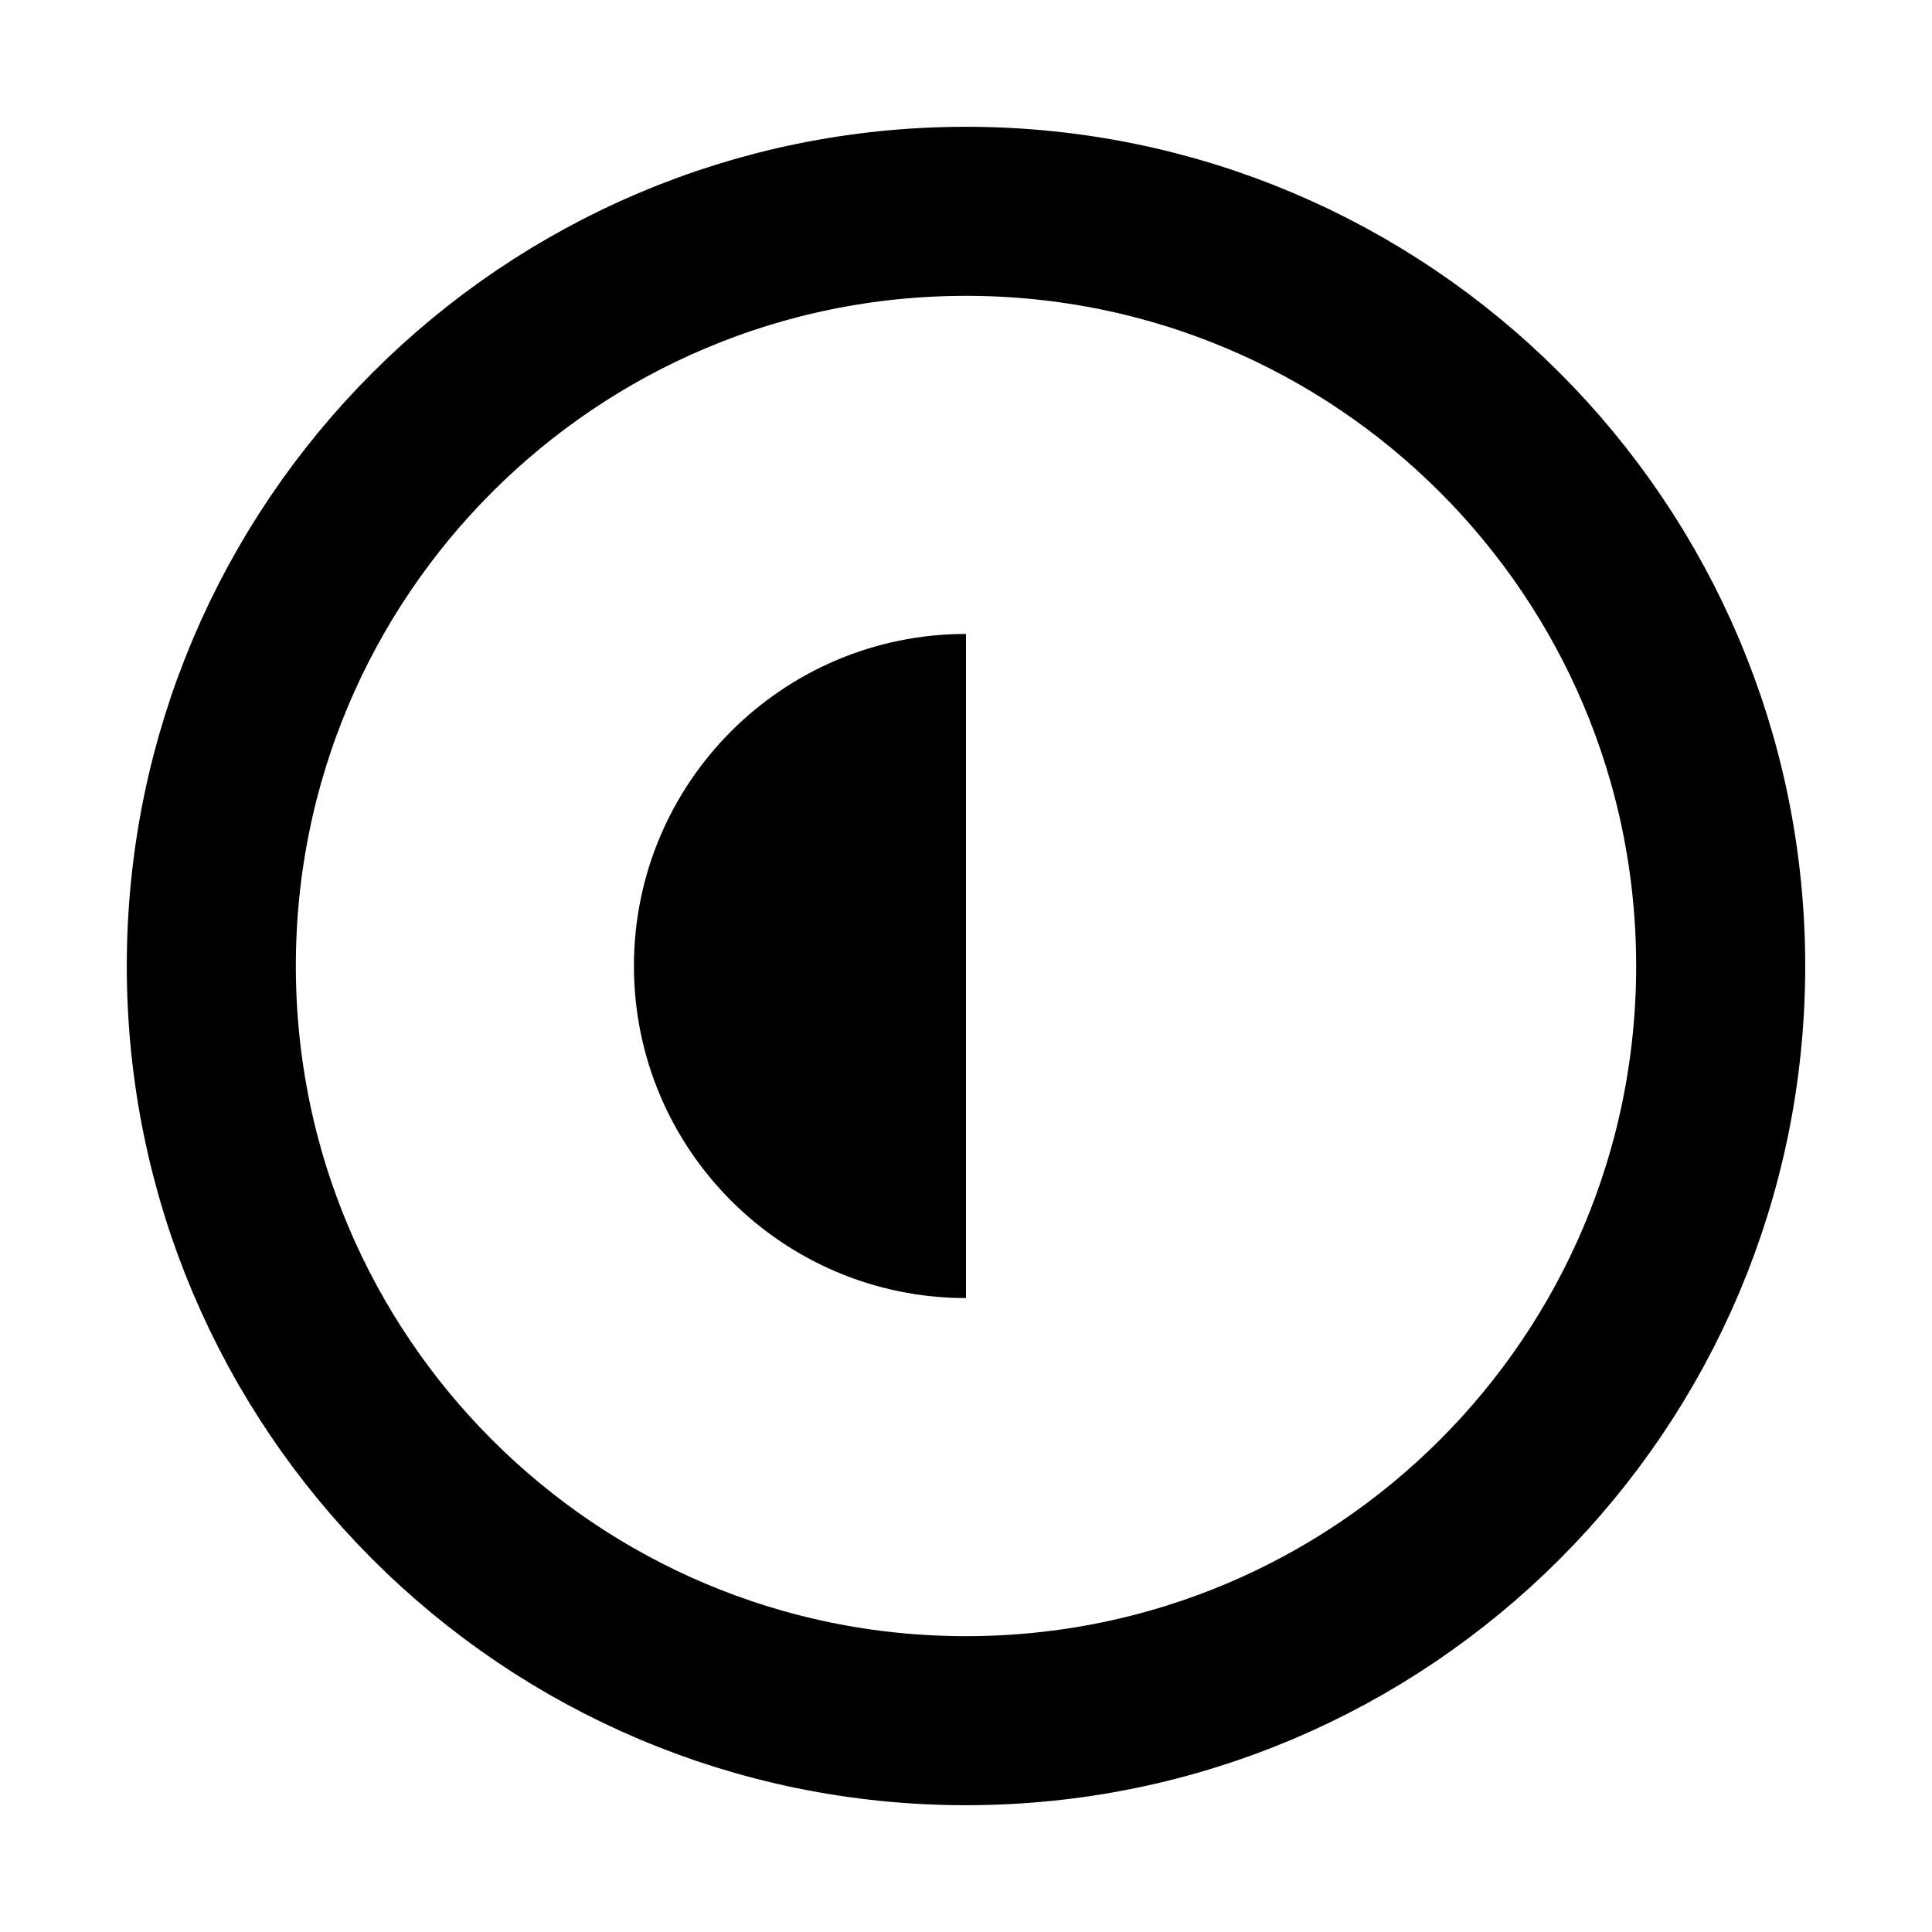
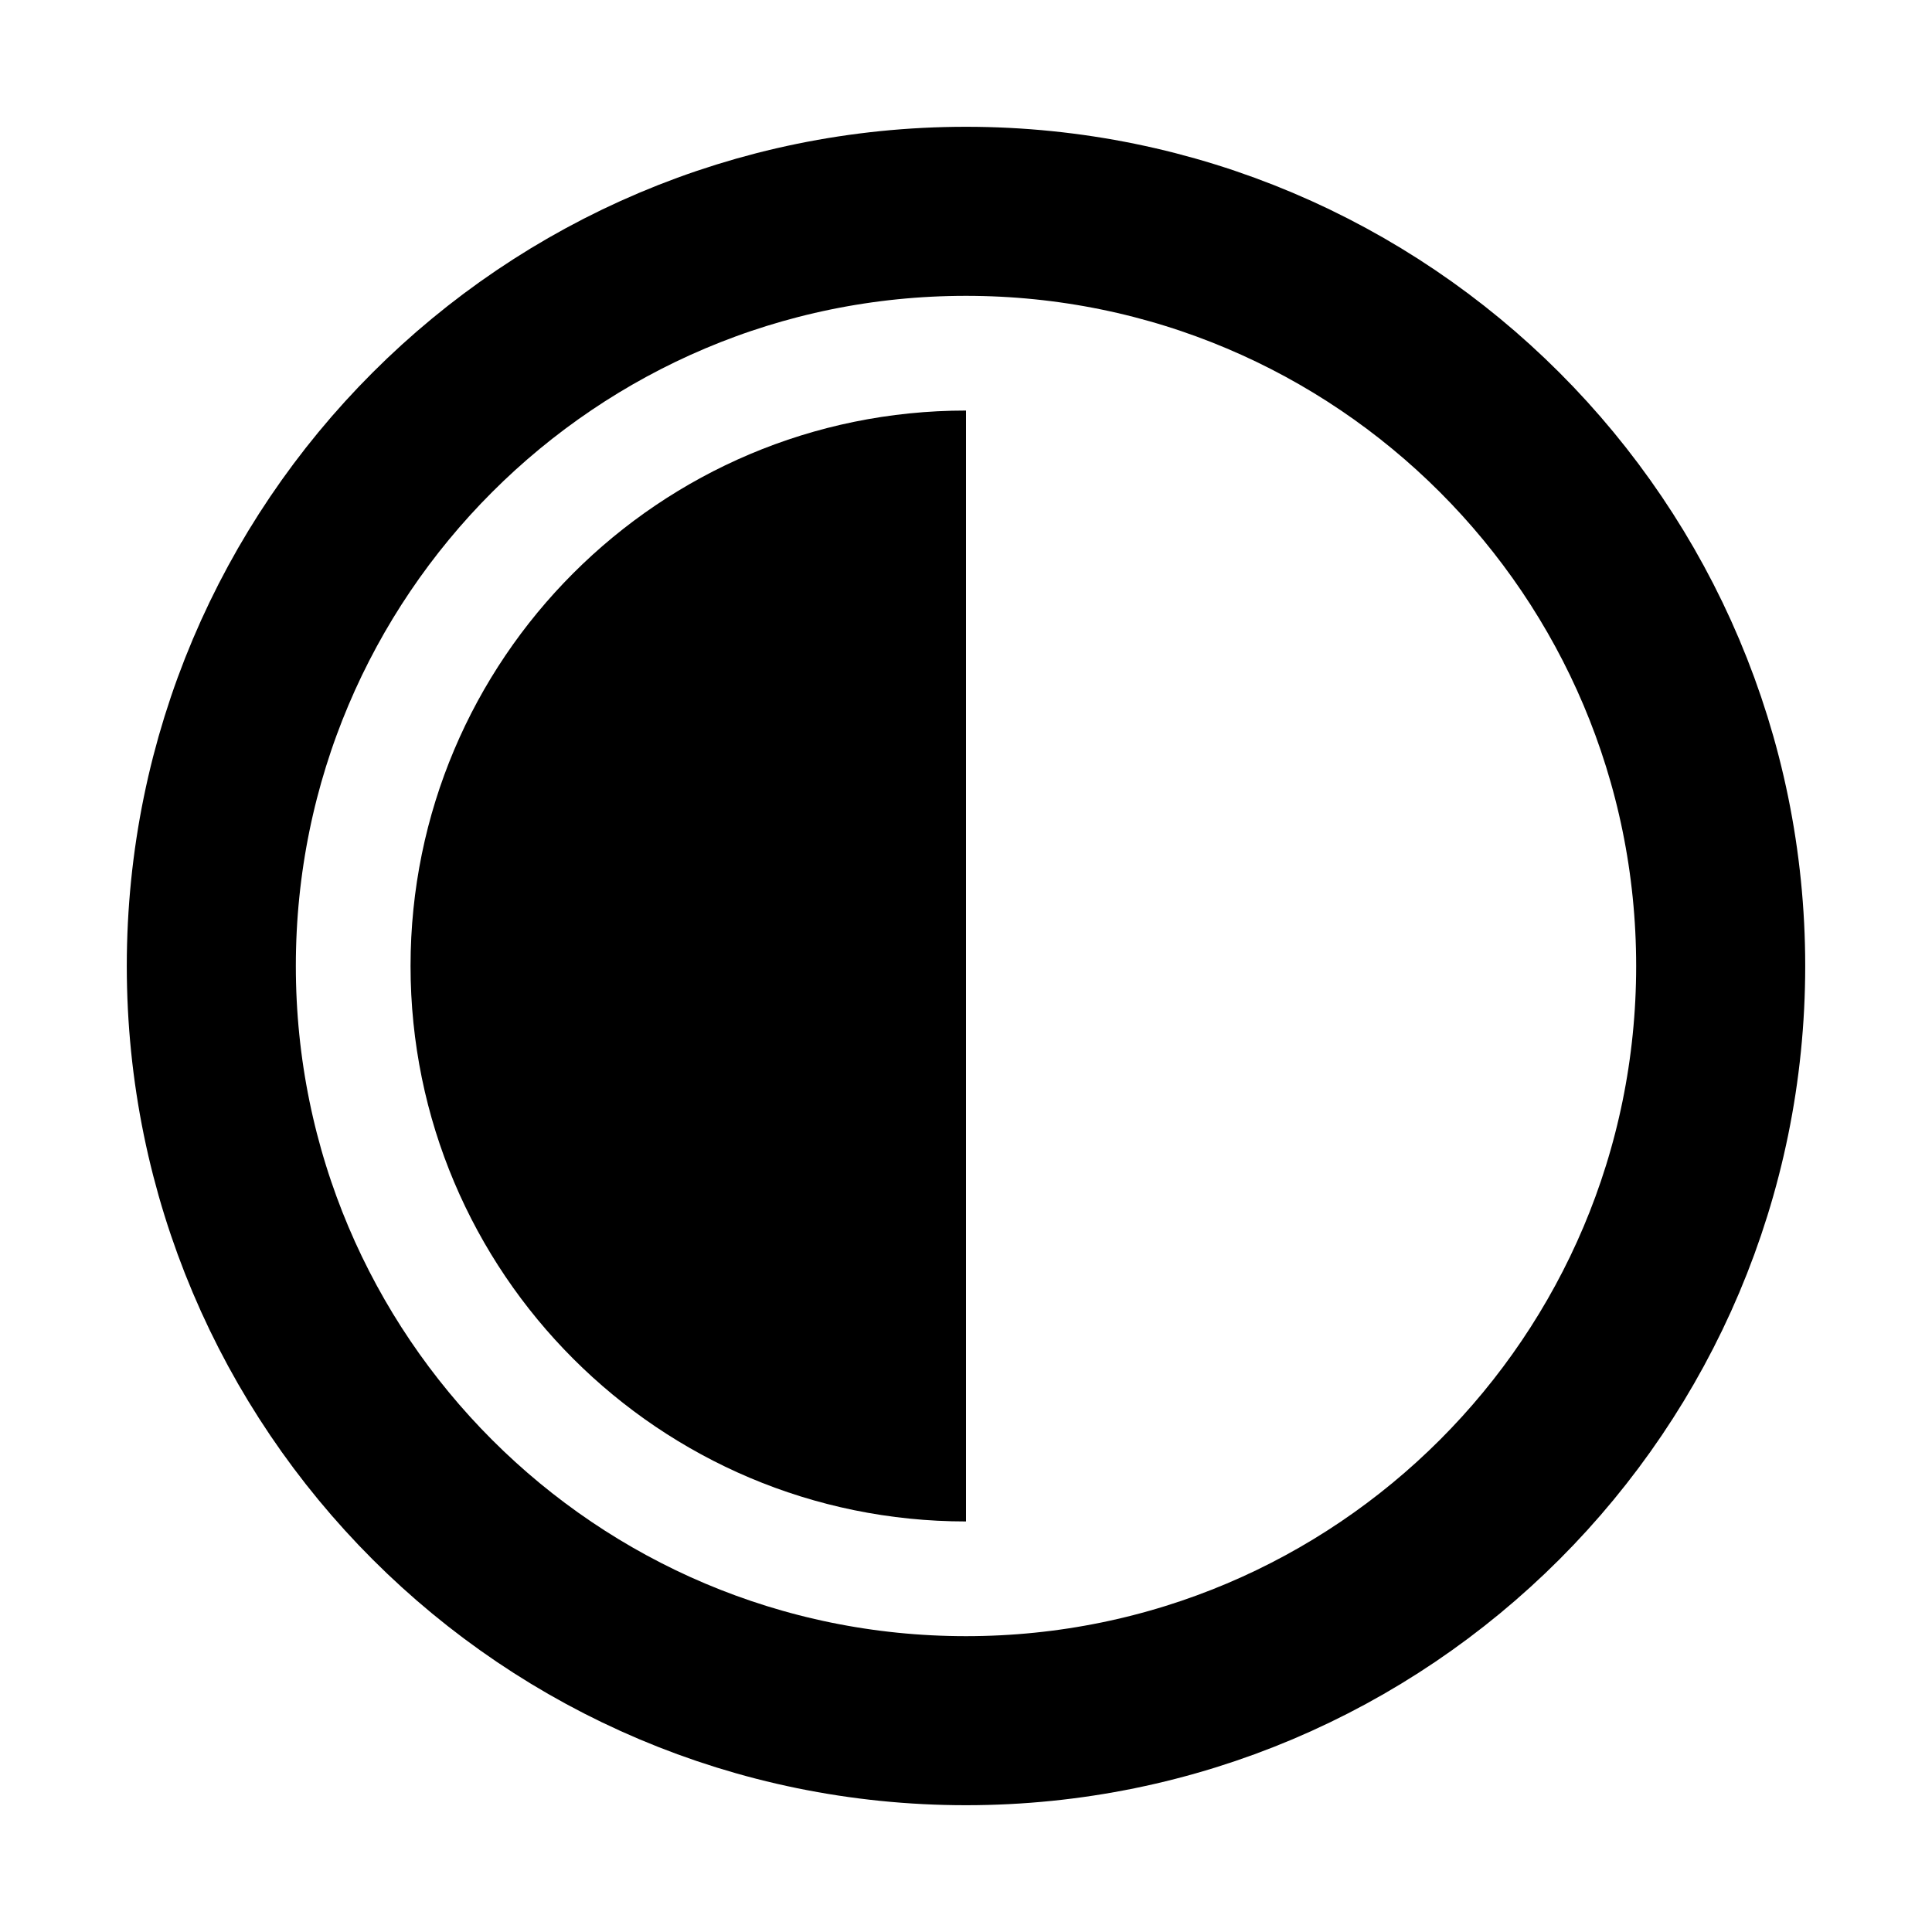
<svg xmlns="http://www.w3.org/2000/svg" viewBox="0 0 16 16">
  <circle cx="8" cy="8" r="6.25" fill="none" stroke="black" stroke-width="1.4" />
-   <path d="M8 5.25a2.75 2.75 0 0 0 0 5.5z" fill="black" />
+   <path d="M8 3.4a4.6 4.6 0 0 0 0 9.2z" fill="black" />
</svg>
